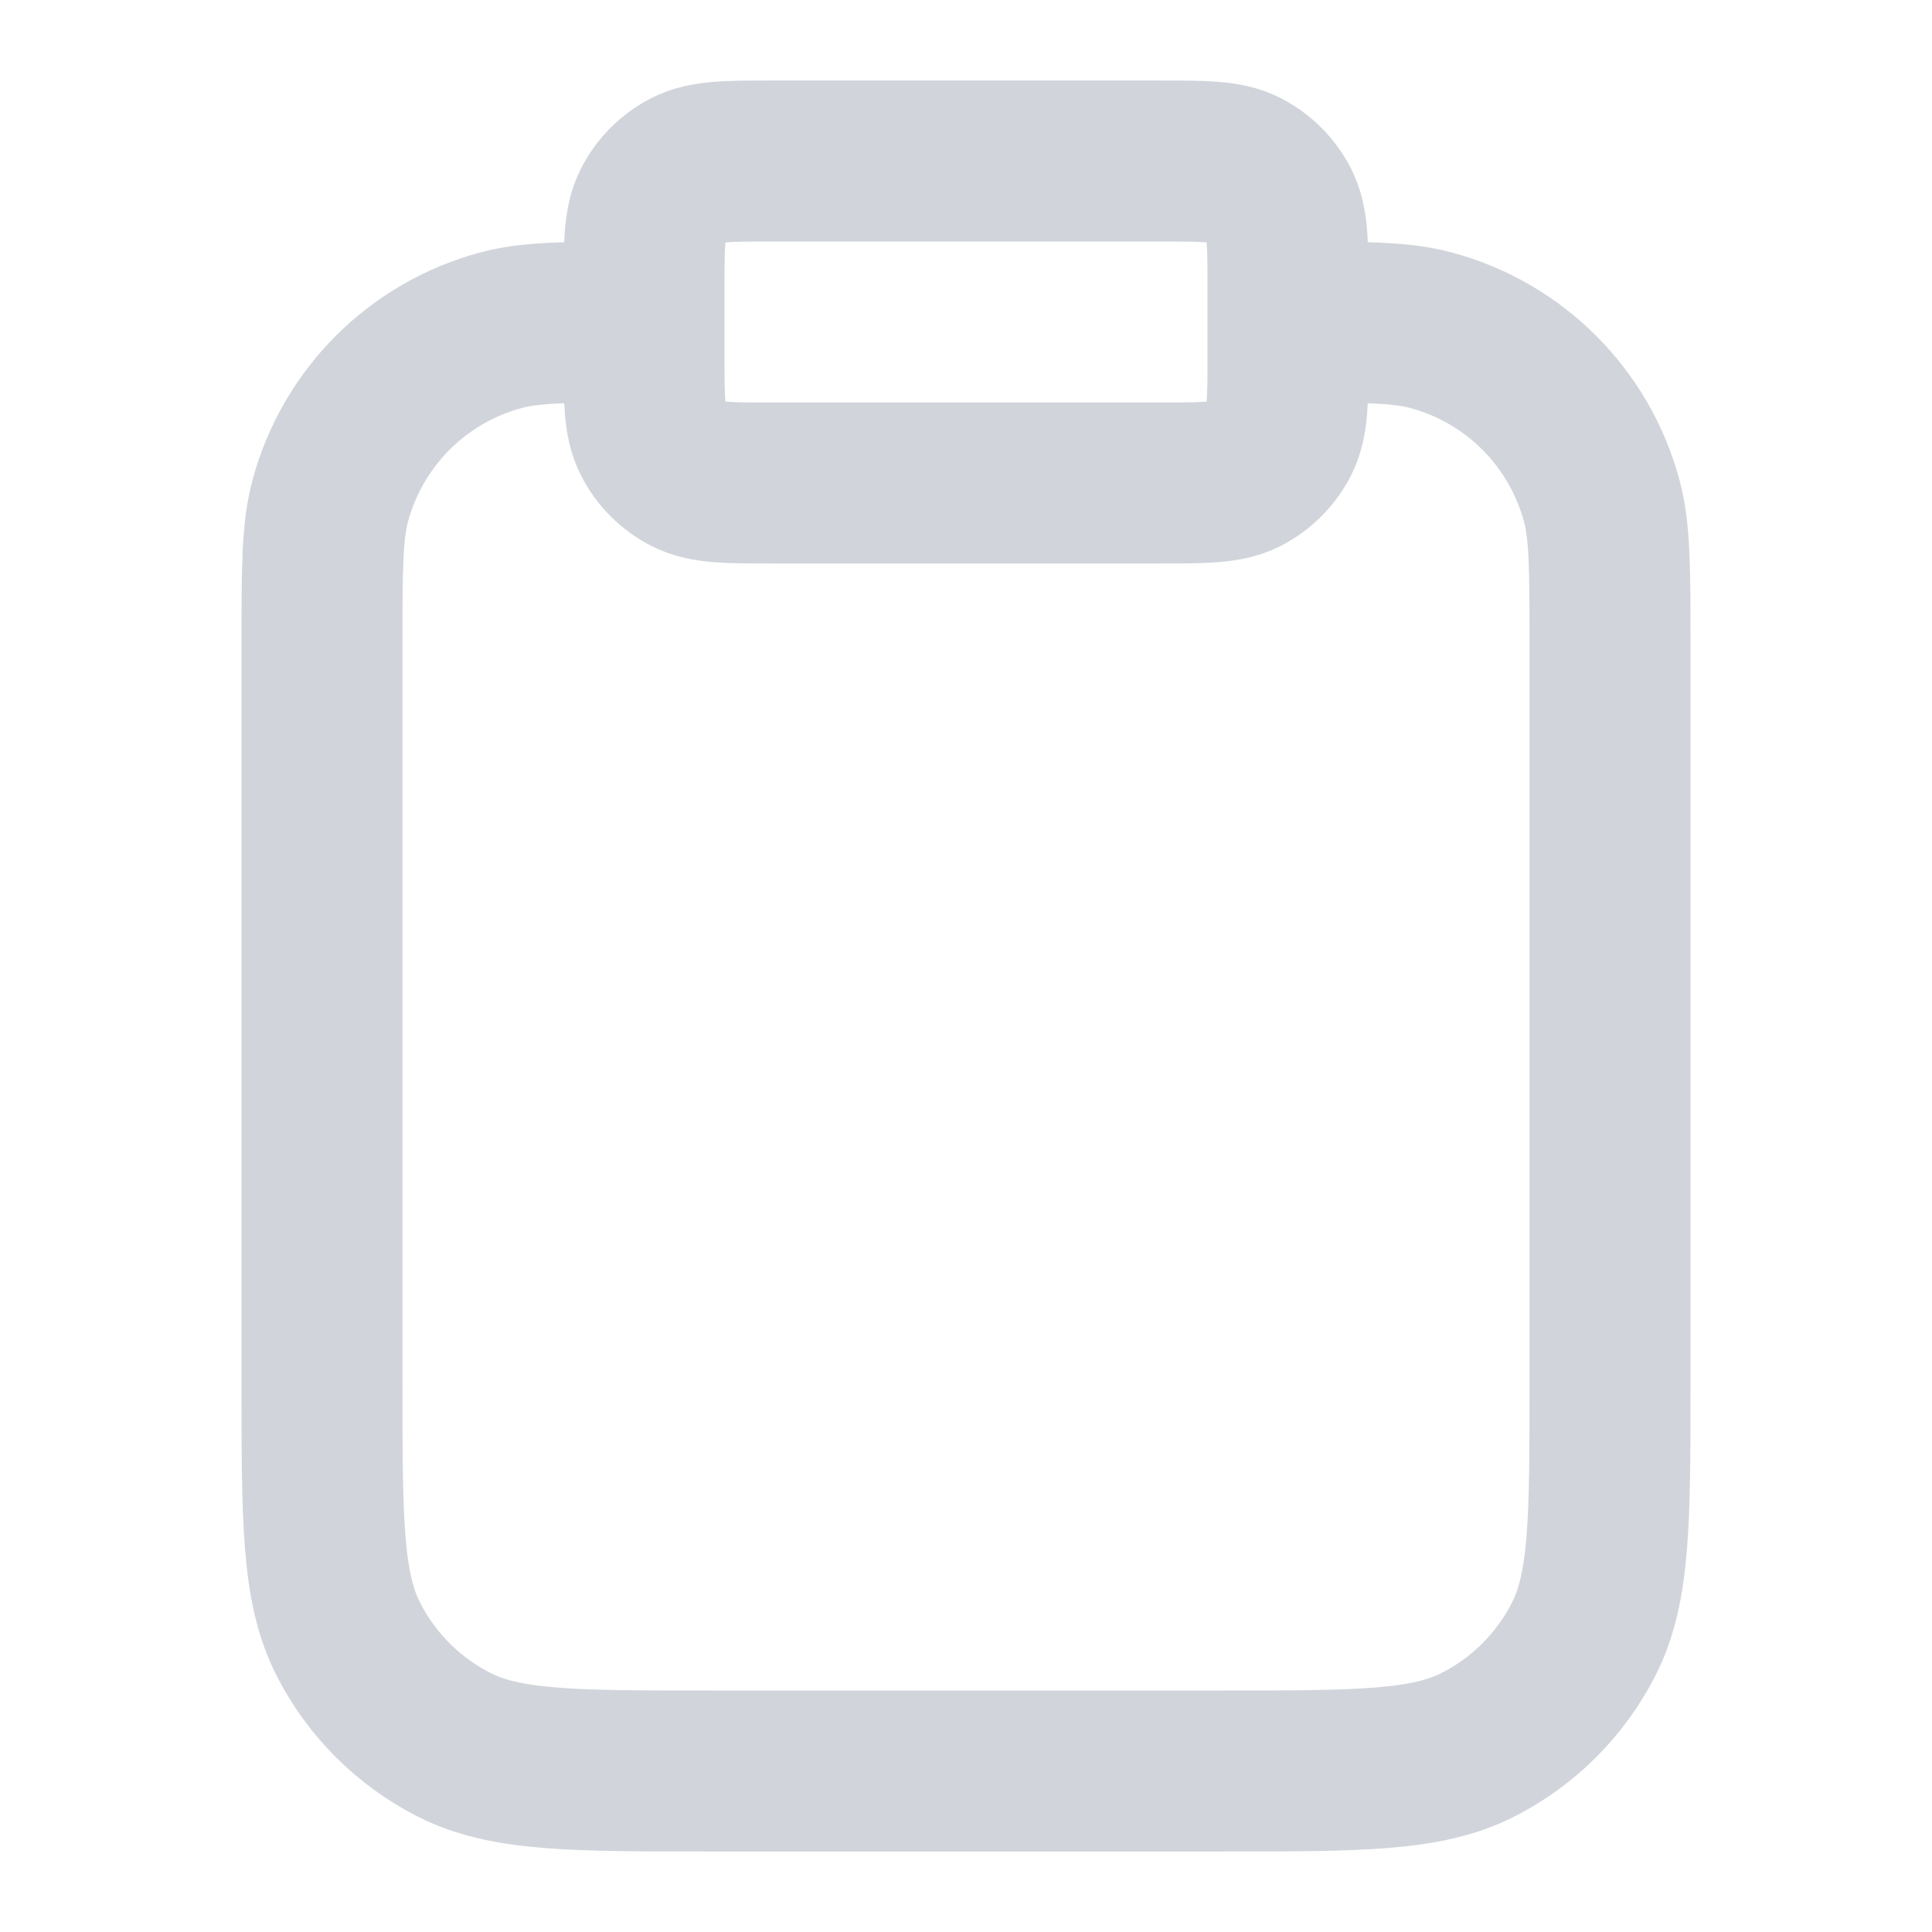
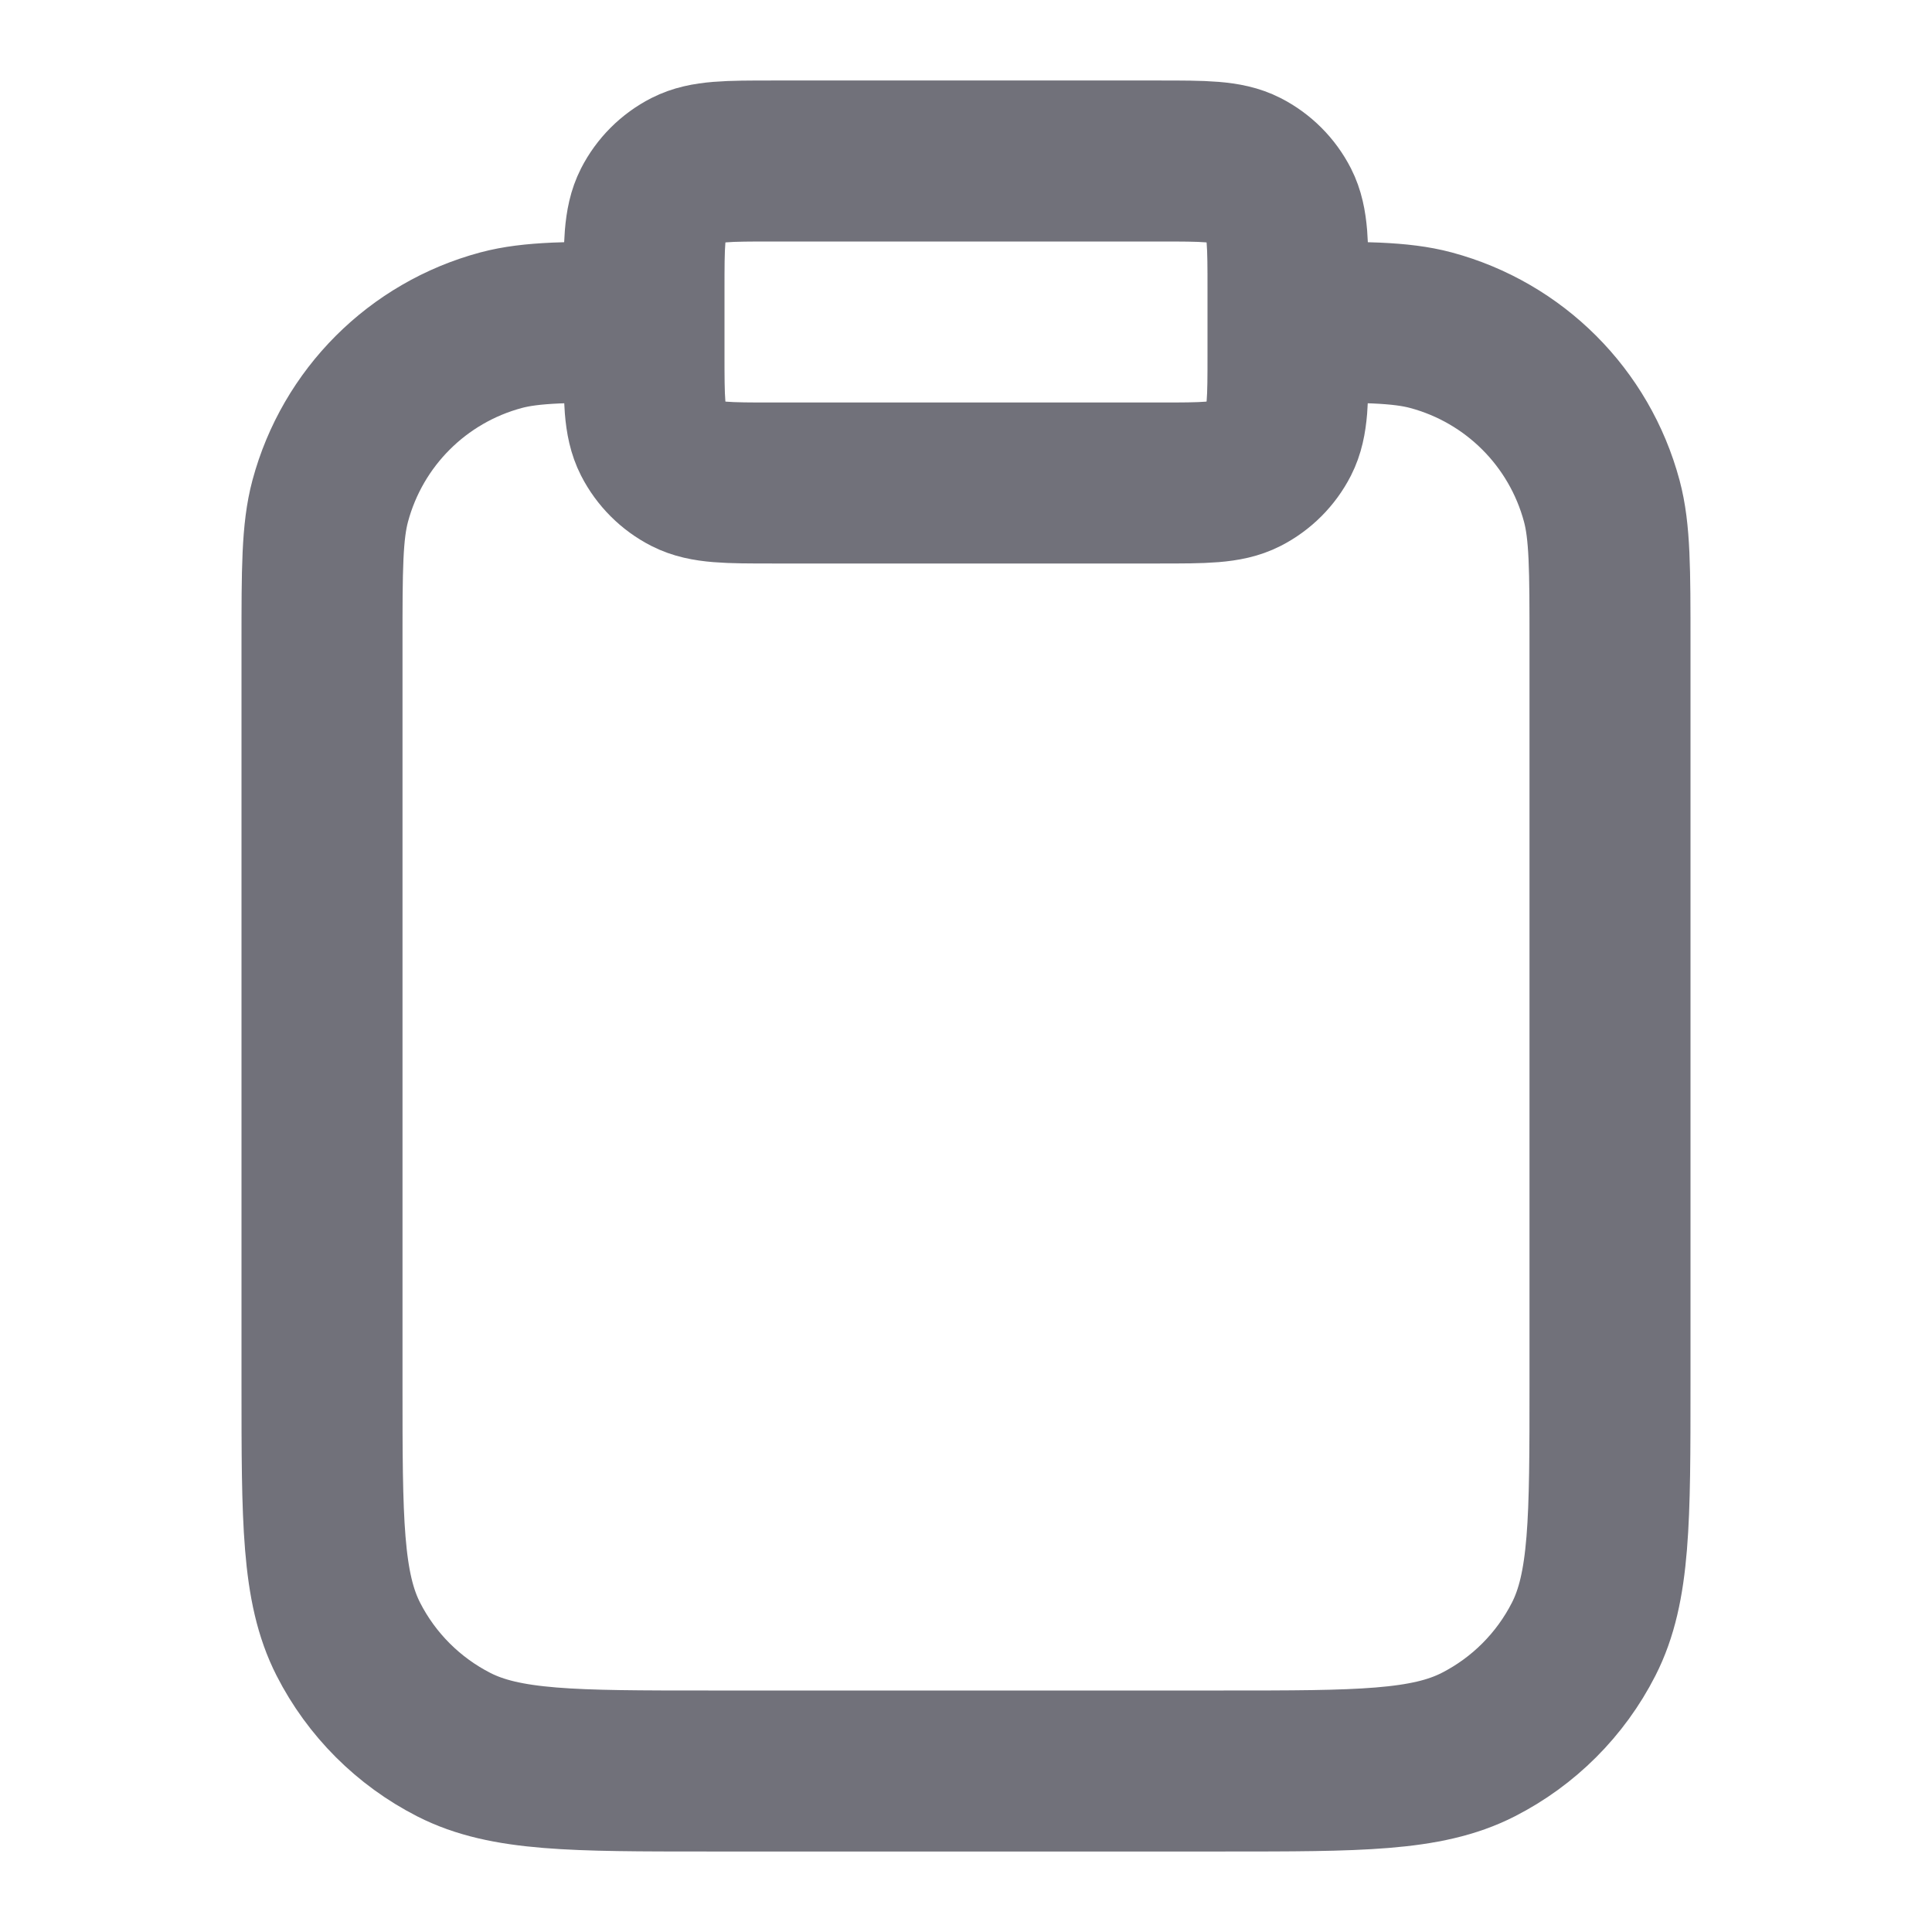
<svg xmlns="http://www.w3.org/2000/svg" width="800px" height="800px" viewBox="0 0 24 24" fill="none">
-   <path d="M16 4C16.93 4 17.395 4 17.776 4.102C18.812 4.38 19.62 5.188 19.898 6.224C20 6.605 20 7.07 20 8V17.2C20 18.88 20 19.72 19.673 20.362C19.385 20.927 18.927 21.385 18.362 21.673C17.72 22 16.88 22 15.2 22H8.8C7.12 22 6.28 22 5.638 21.673C5.074 21.385 4.615 20.927 4.327 20.362C4 19.72 4 18.88 4 17.2V8C4 7.07 4 6.605 4.102 6.224C4.38 5.188 5.188 4.38 6.224 4.102C6.605 4 7.07 4 8 4M9.6 6H14.4C14.96 6 15.24 6 15.454 5.891C15.642 5.795 15.795 5.642 15.891 5.454C16 5.24 16 4.96 16 4.4V3.6C16 3.04 16 2.76 15.891 2.546C15.795 2.358 15.642 2.205 15.454 2.109C15.24 2 14.96 2 14.4 2H9.6C9.04 2 8.76 2 8.546 2.109C8.358 2.205 8.205 2.358 8.109 2.546C8 2.76 8 3.04 8 3.6V4.4C8 4.96 8 5.24 8.109 5.454C8.205 5.642 8.358 5.795 8.546 5.891C8.76 6 9.04 6 9.6 6Z" stroke="#d1d5db" stroke-width="2" stroke-linecap="round" stroke-linejoin="round" />
+   <path d="M16 4C16.93 4 17.395 4 17.776 4.102C18.812 4.38 19.62 5.188 19.898 6.224C20 6.605 20 7.07 20 8V17.2C20 18.88 20 19.72 19.673 20.362C19.385 20.927 18.927 21.385 18.362 21.673C17.72 22 16.88 22 15.2 22H8.8C7.12 22 6.28 22 5.638 21.673C5.074 21.385 4.615 20.927 4.327 20.362C4 19.72 4 18.88 4 17.2V8C4 7.07 4 6.605 4.102 6.224C4.38 5.188 5.188 4.38 6.224 4.102C6.605 4 7.07 4 8 4M9.6 6H14.4C14.96 6 15.24 6 15.454 5.891C15.642 5.795 15.795 5.642 15.891 5.454C16 5.24 16 4.96 16 4.4V3.6C16 3.04 16 2.76 15.891 2.546C15.795 2.358 15.642 2.205 15.454 2.109C15.24 2 14.96 2 14.4 2H9.6C9.04 2 8.76 2 8.546 2.109C8.358 2.205 8.205 2.358 8.109 2.546C8 2.76 8 3.04 8 3.6V4.4C8 4.96 8 5.24 8.109 5.454C8.205 5.642 8.358 5.795 8.546 5.891C8.76 6 9.04 6 9.6 6Z" stroke="#71717a" stroke-width="2" stroke-linecap="round" stroke-linejoin="round" />
</svg>
